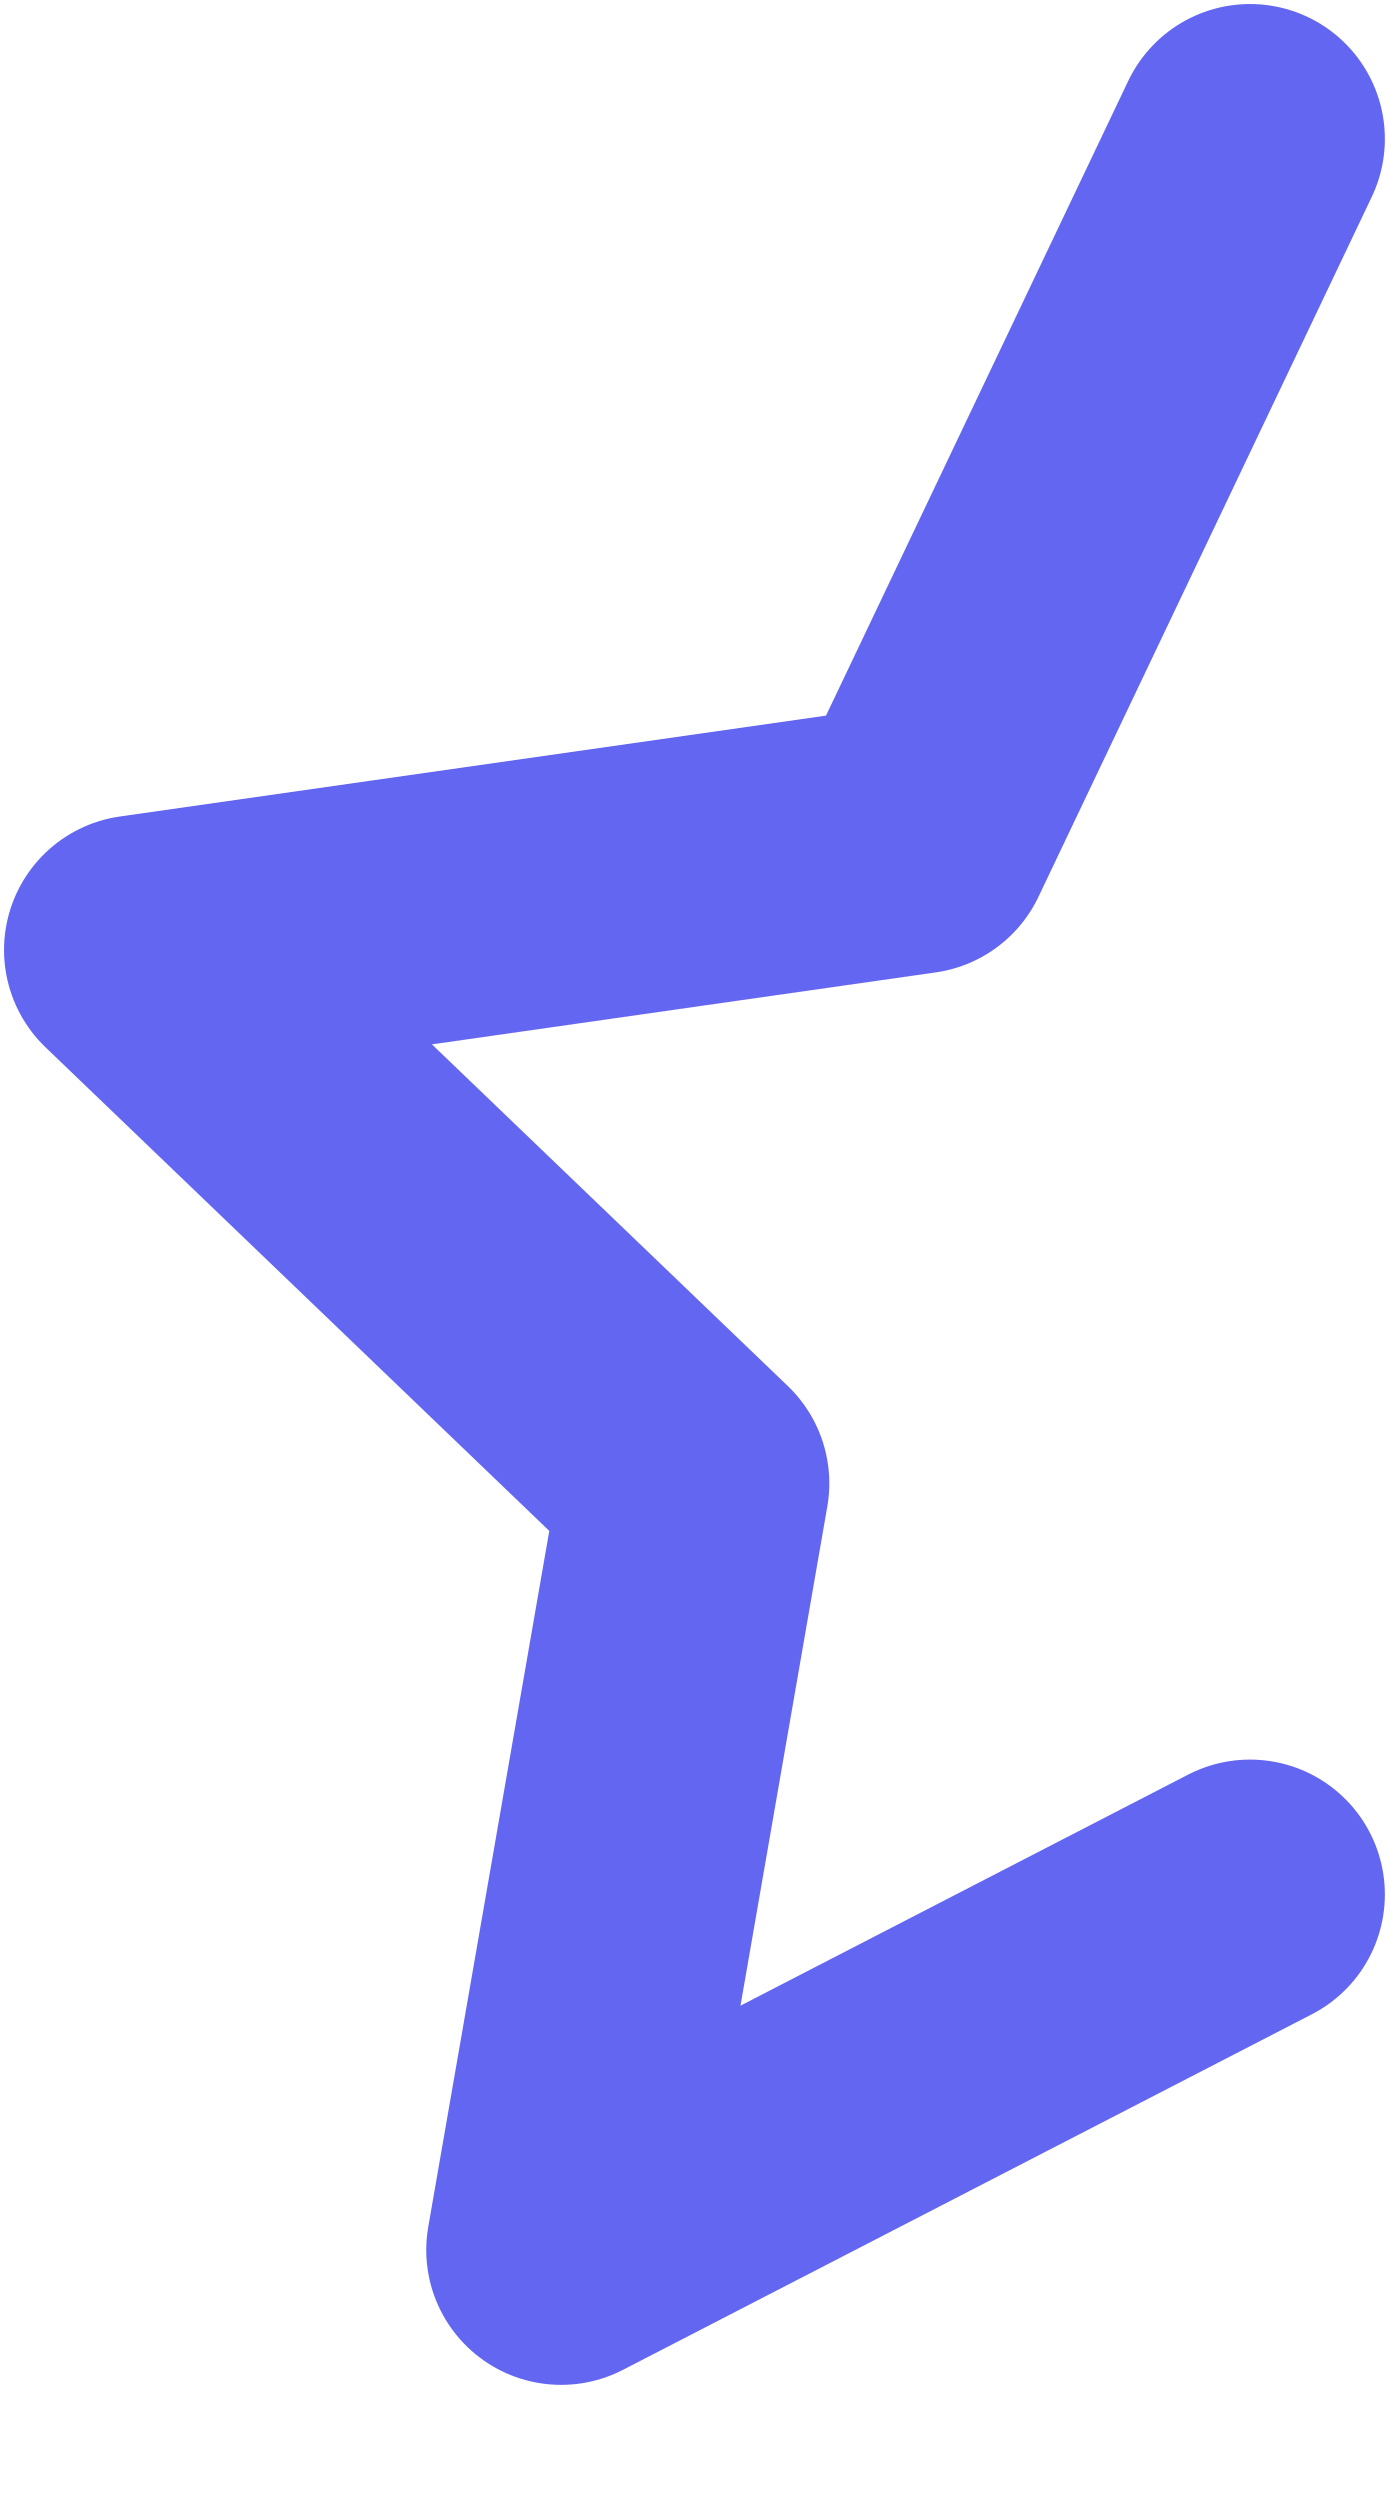
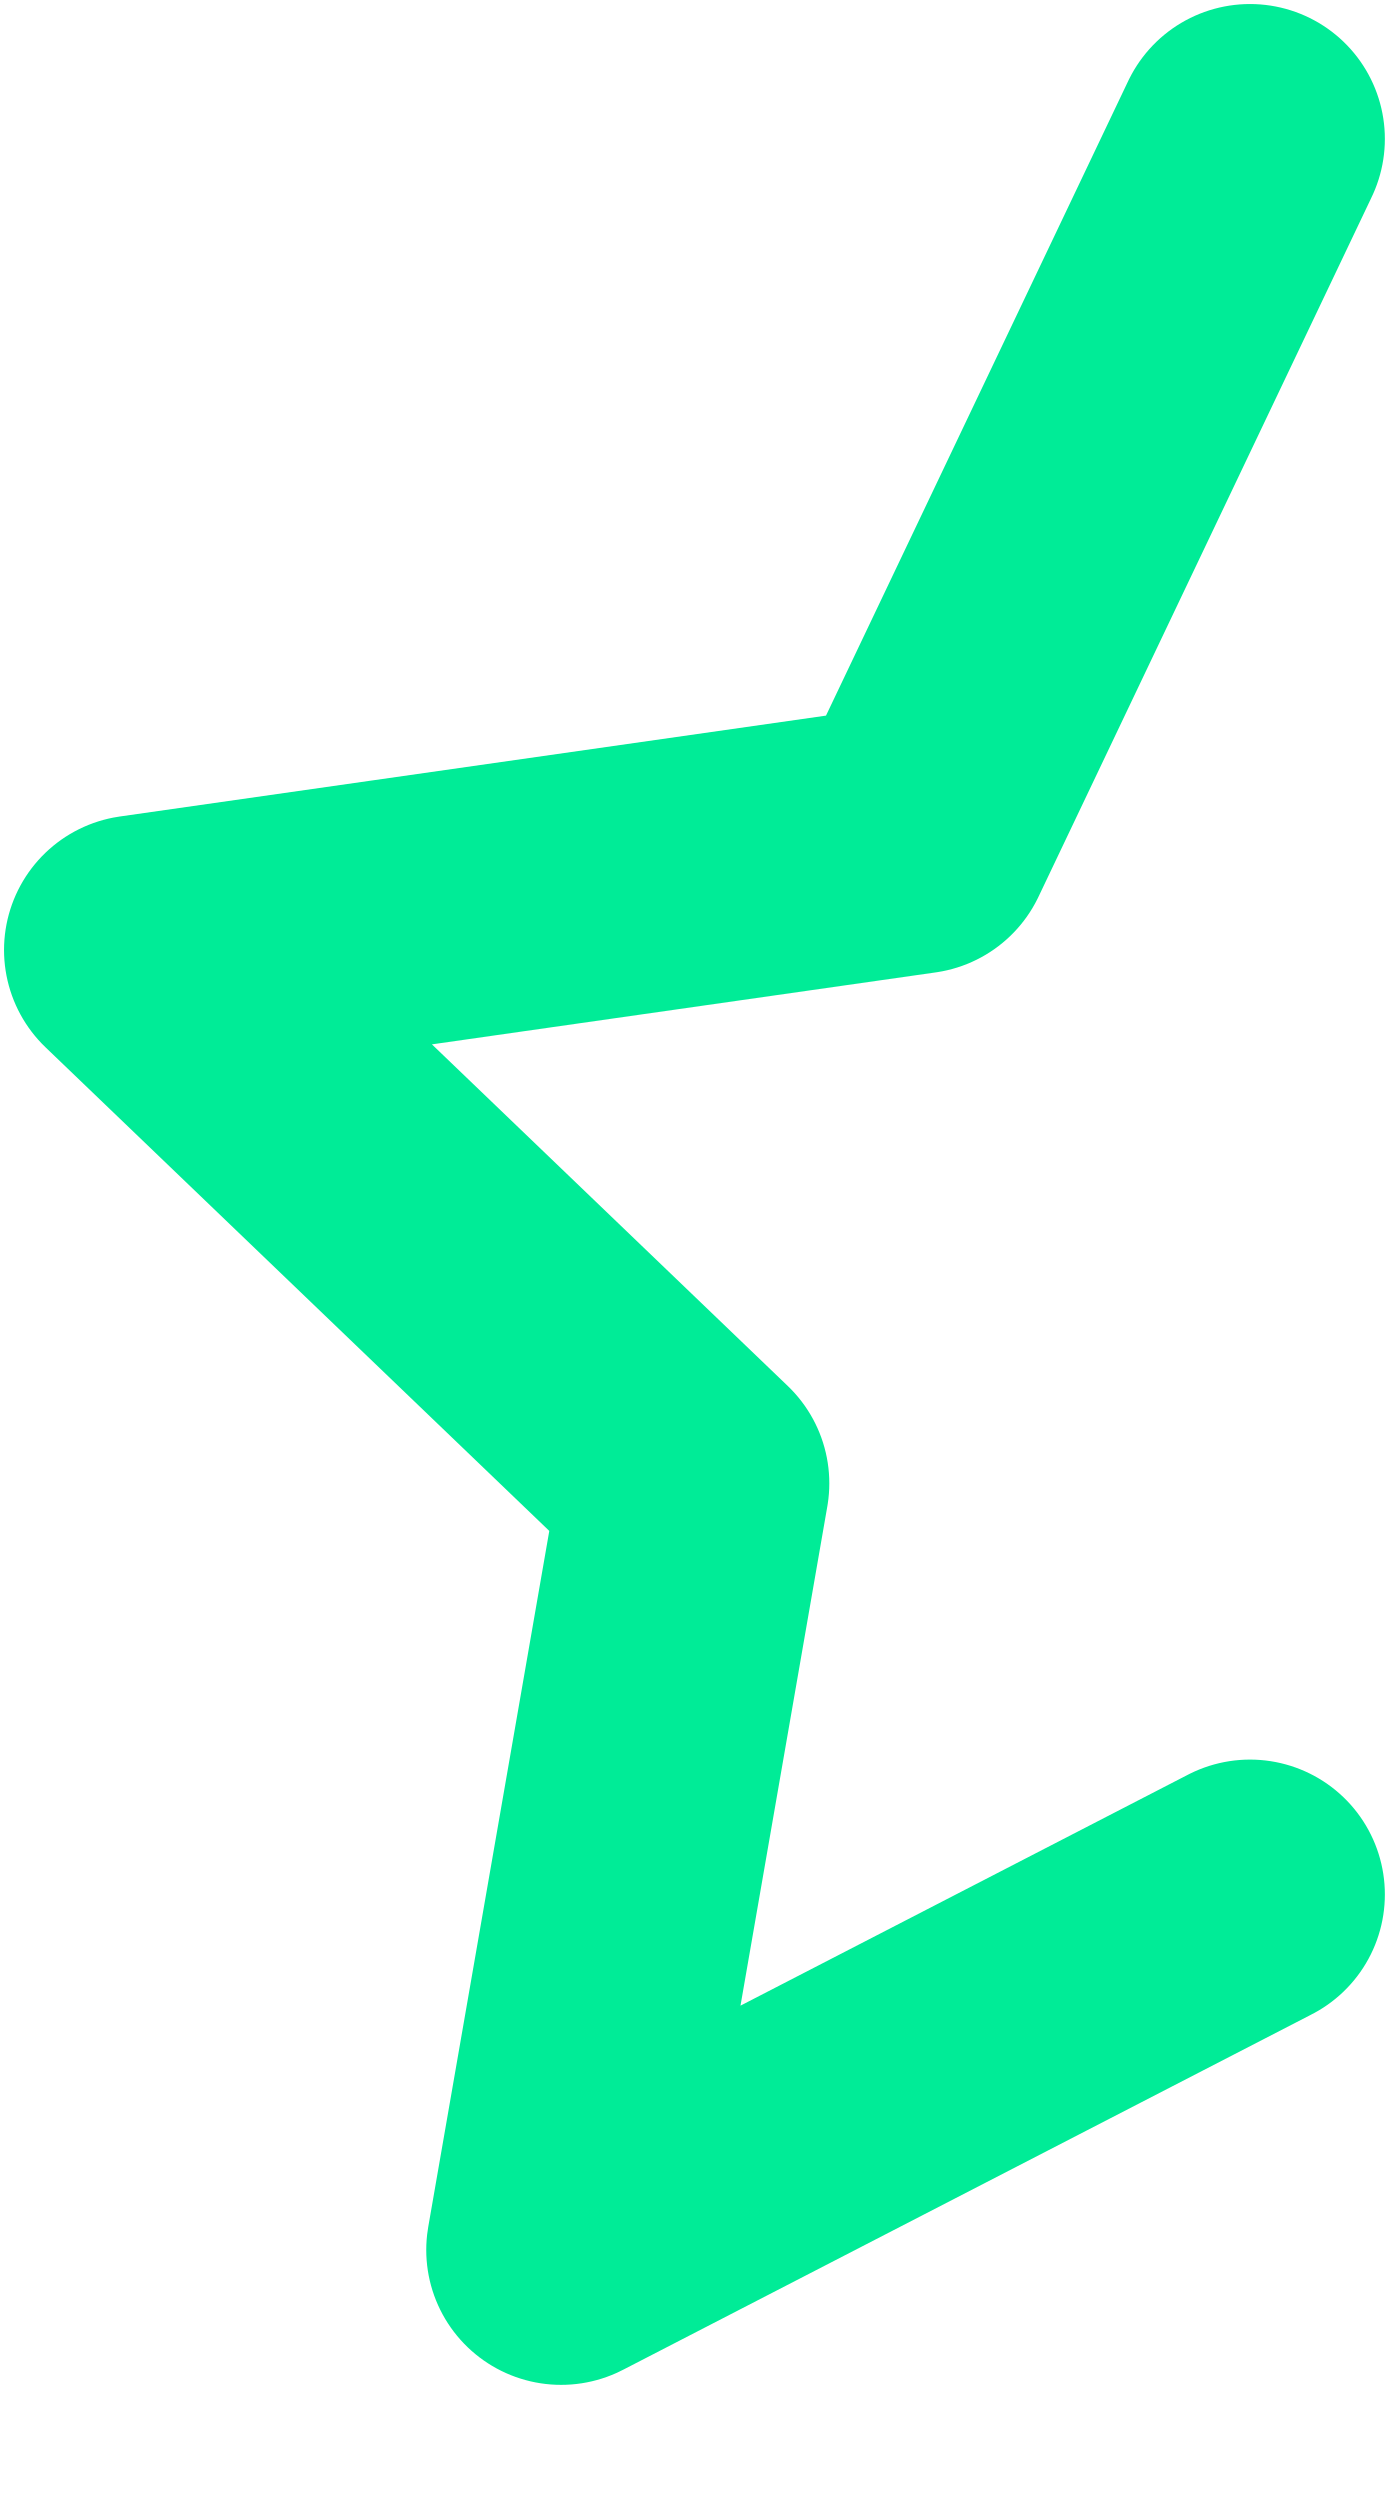
<svg xmlns="http://www.w3.org/2000/svg" width="10" height="18" viewBox="0 0 10 18" fill="none">
-   <path d="M9 13.64L4.04 16.2L5 10.68L1 6.84L6.6 6.04L9 1" stroke="#6366F1" stroke-width="1.942" stroke-linecap="round" stroke-linejoin="round" />
+   <path d="M9 13.64L4.04 16.2L5 10.68L1 6.84L6.6 6.04L9 1" stroke="#00ec97" stroke-width="1.942" stroke-linecap="round" stroke-linejoin="round" />
</svg>
